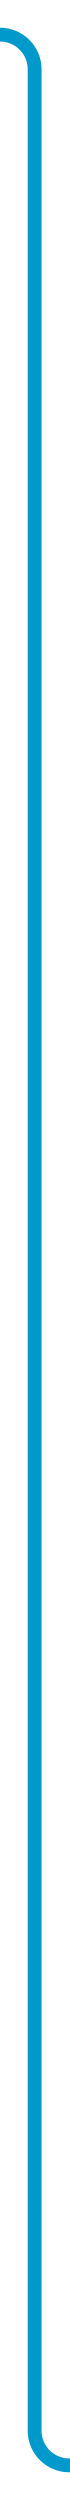
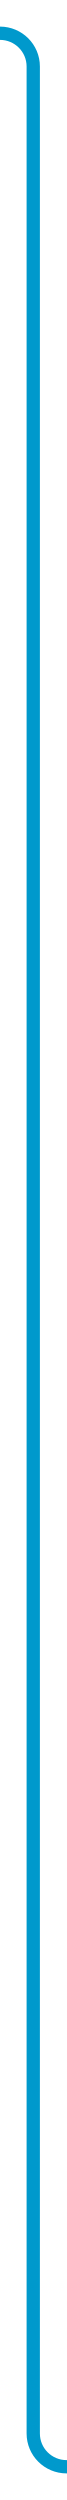
- <svg xmlns="http://www.w3.org/2000/svg" version="1.1" width="10px" height="361px" preserveAspectRatio="xMidYMin meet" viewBox="1046 188  8 361">
-   <path d="M 950 193  L 1045 193  A 5 5 0 0 1 1050 198 L 1050 539  A 5 5 0 0 0 1055 544 L 1158 544  " stroke-width="2" stroke="#0099cc" fill="none" />
+ <svg xmlns="http://www.w3.org/2000/svg" version="1.1" width="10px" height="376px" preserveAspectRatio="xMidYMin meet" viewBox="1486 188  8 376">
+   <path d="M 1402 193  L 1485 193  A 5 5 0 0 1 1490 198 L 1490 554  A 5 5 0 0 0 1495 559 L 1580 559  " stroke-width="2" stroke="#0099cc" fill="none" />
</svg>
